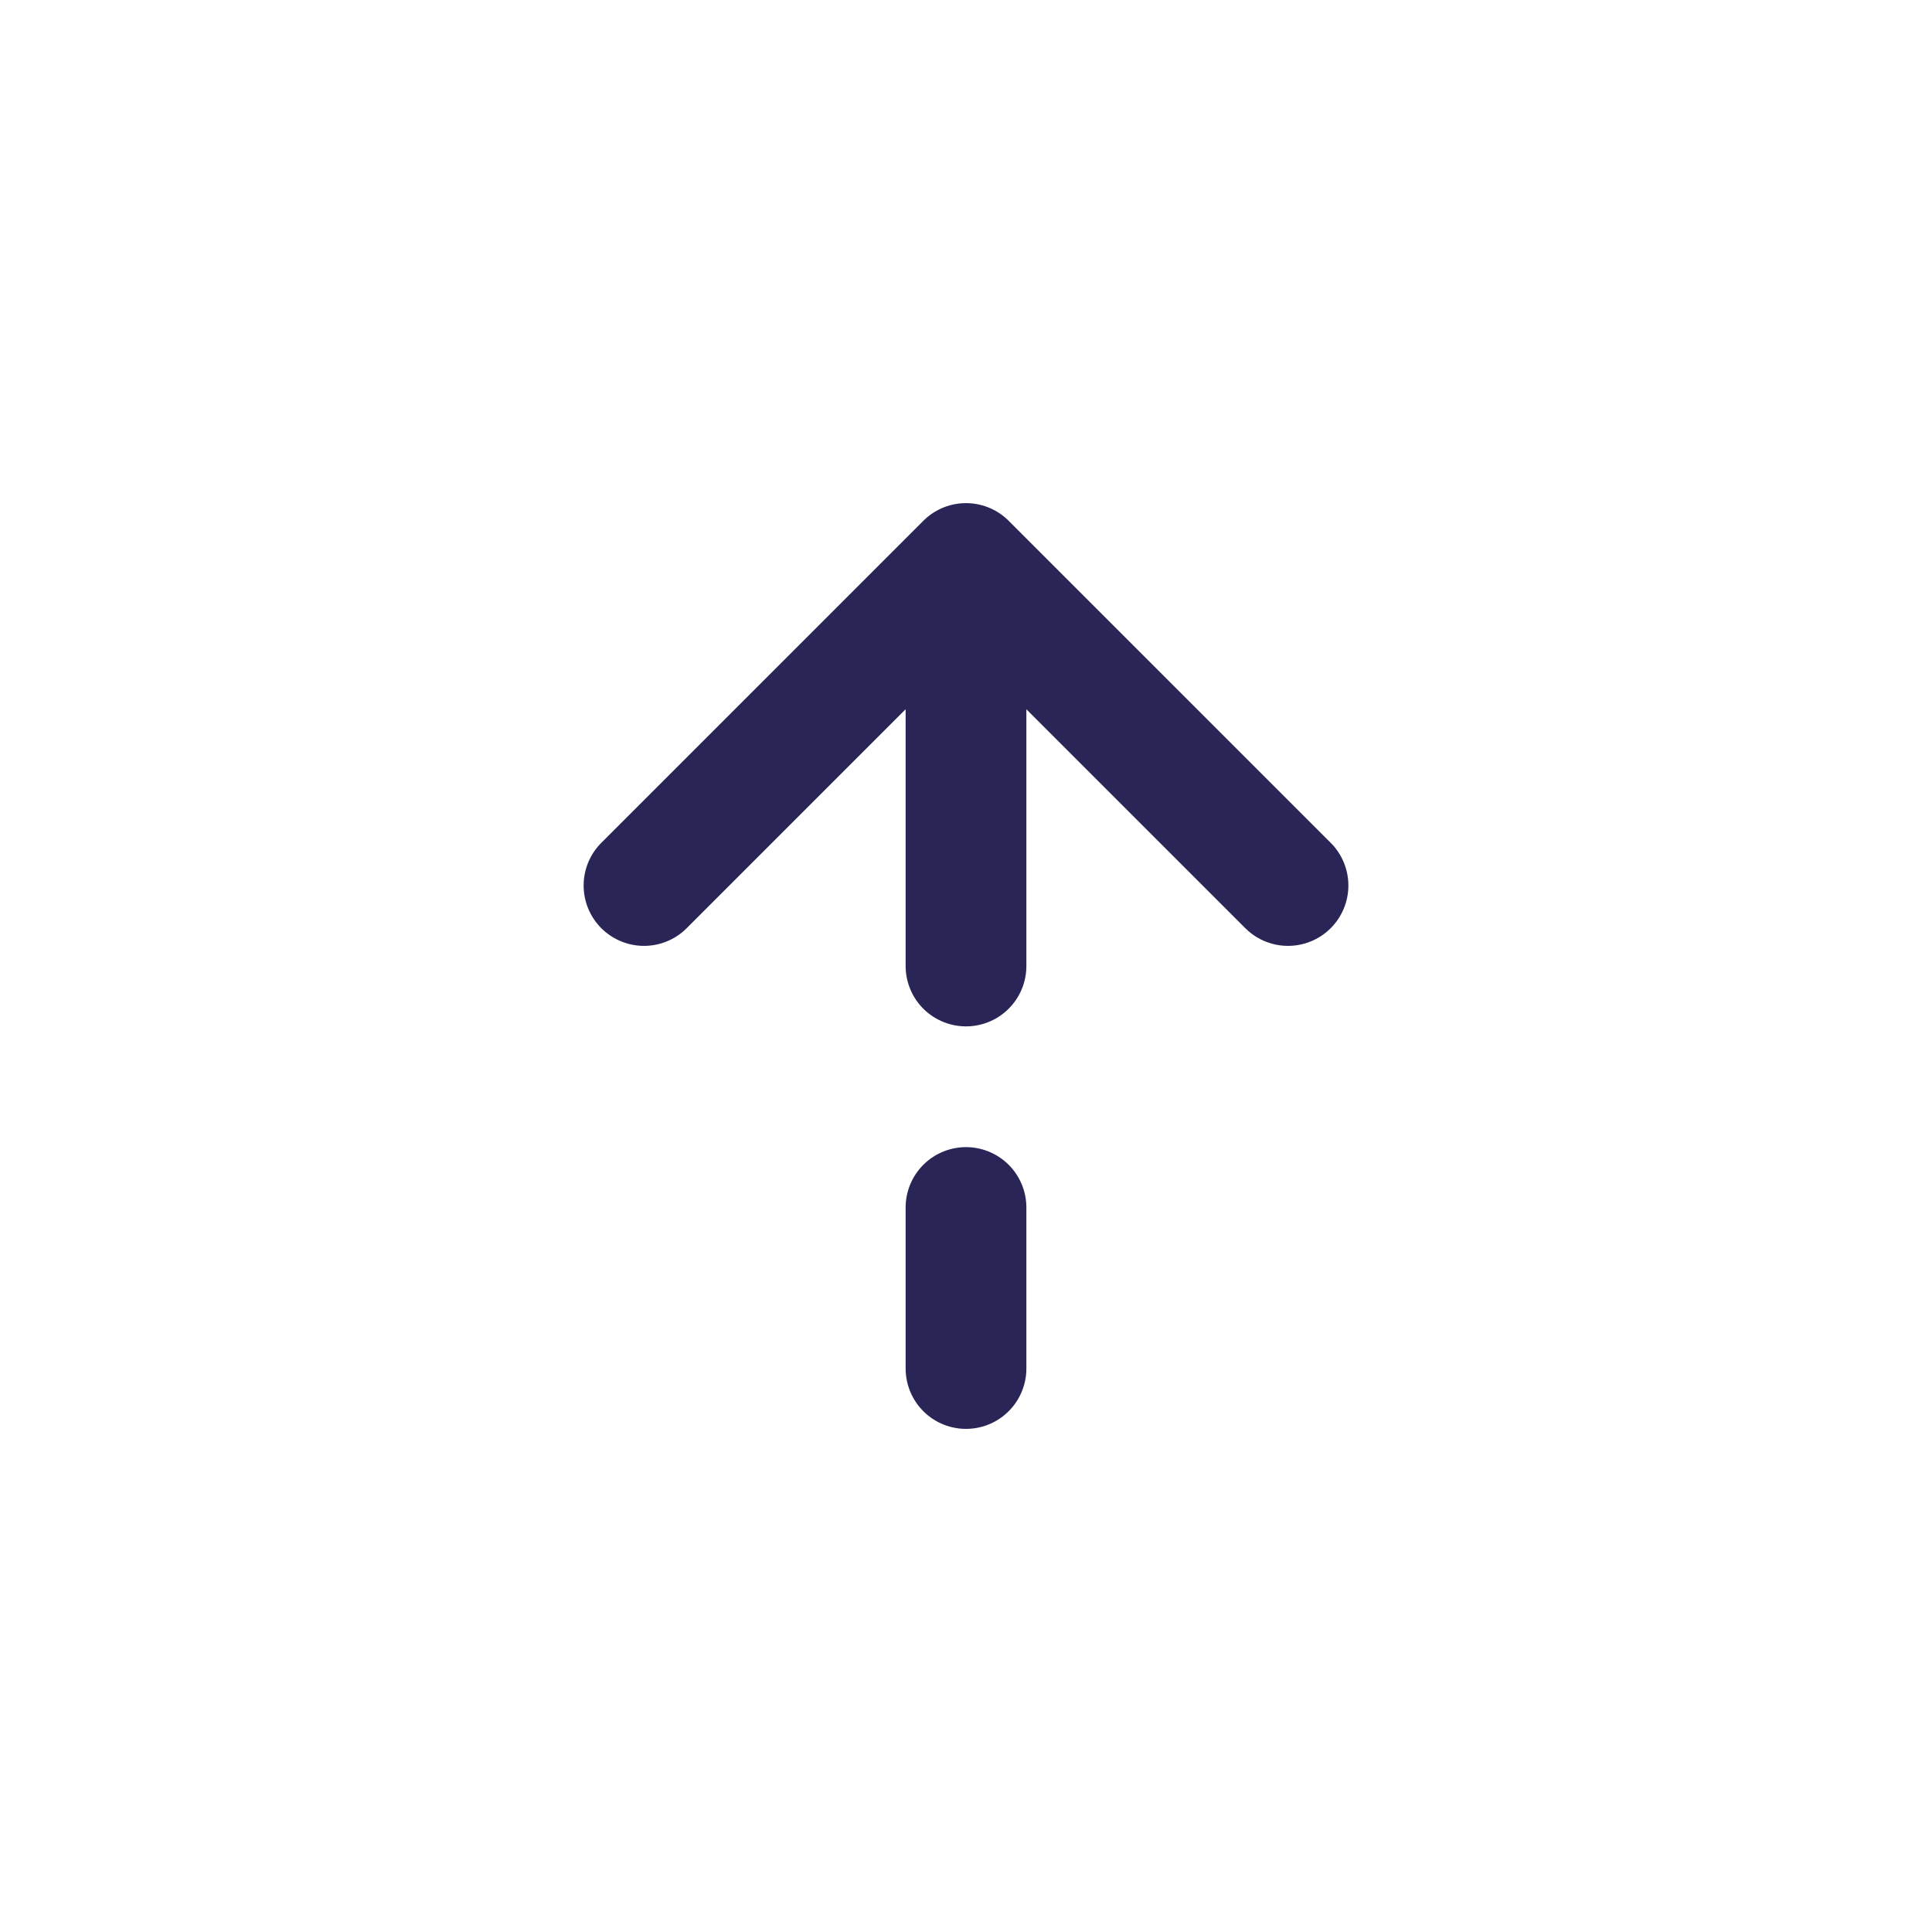
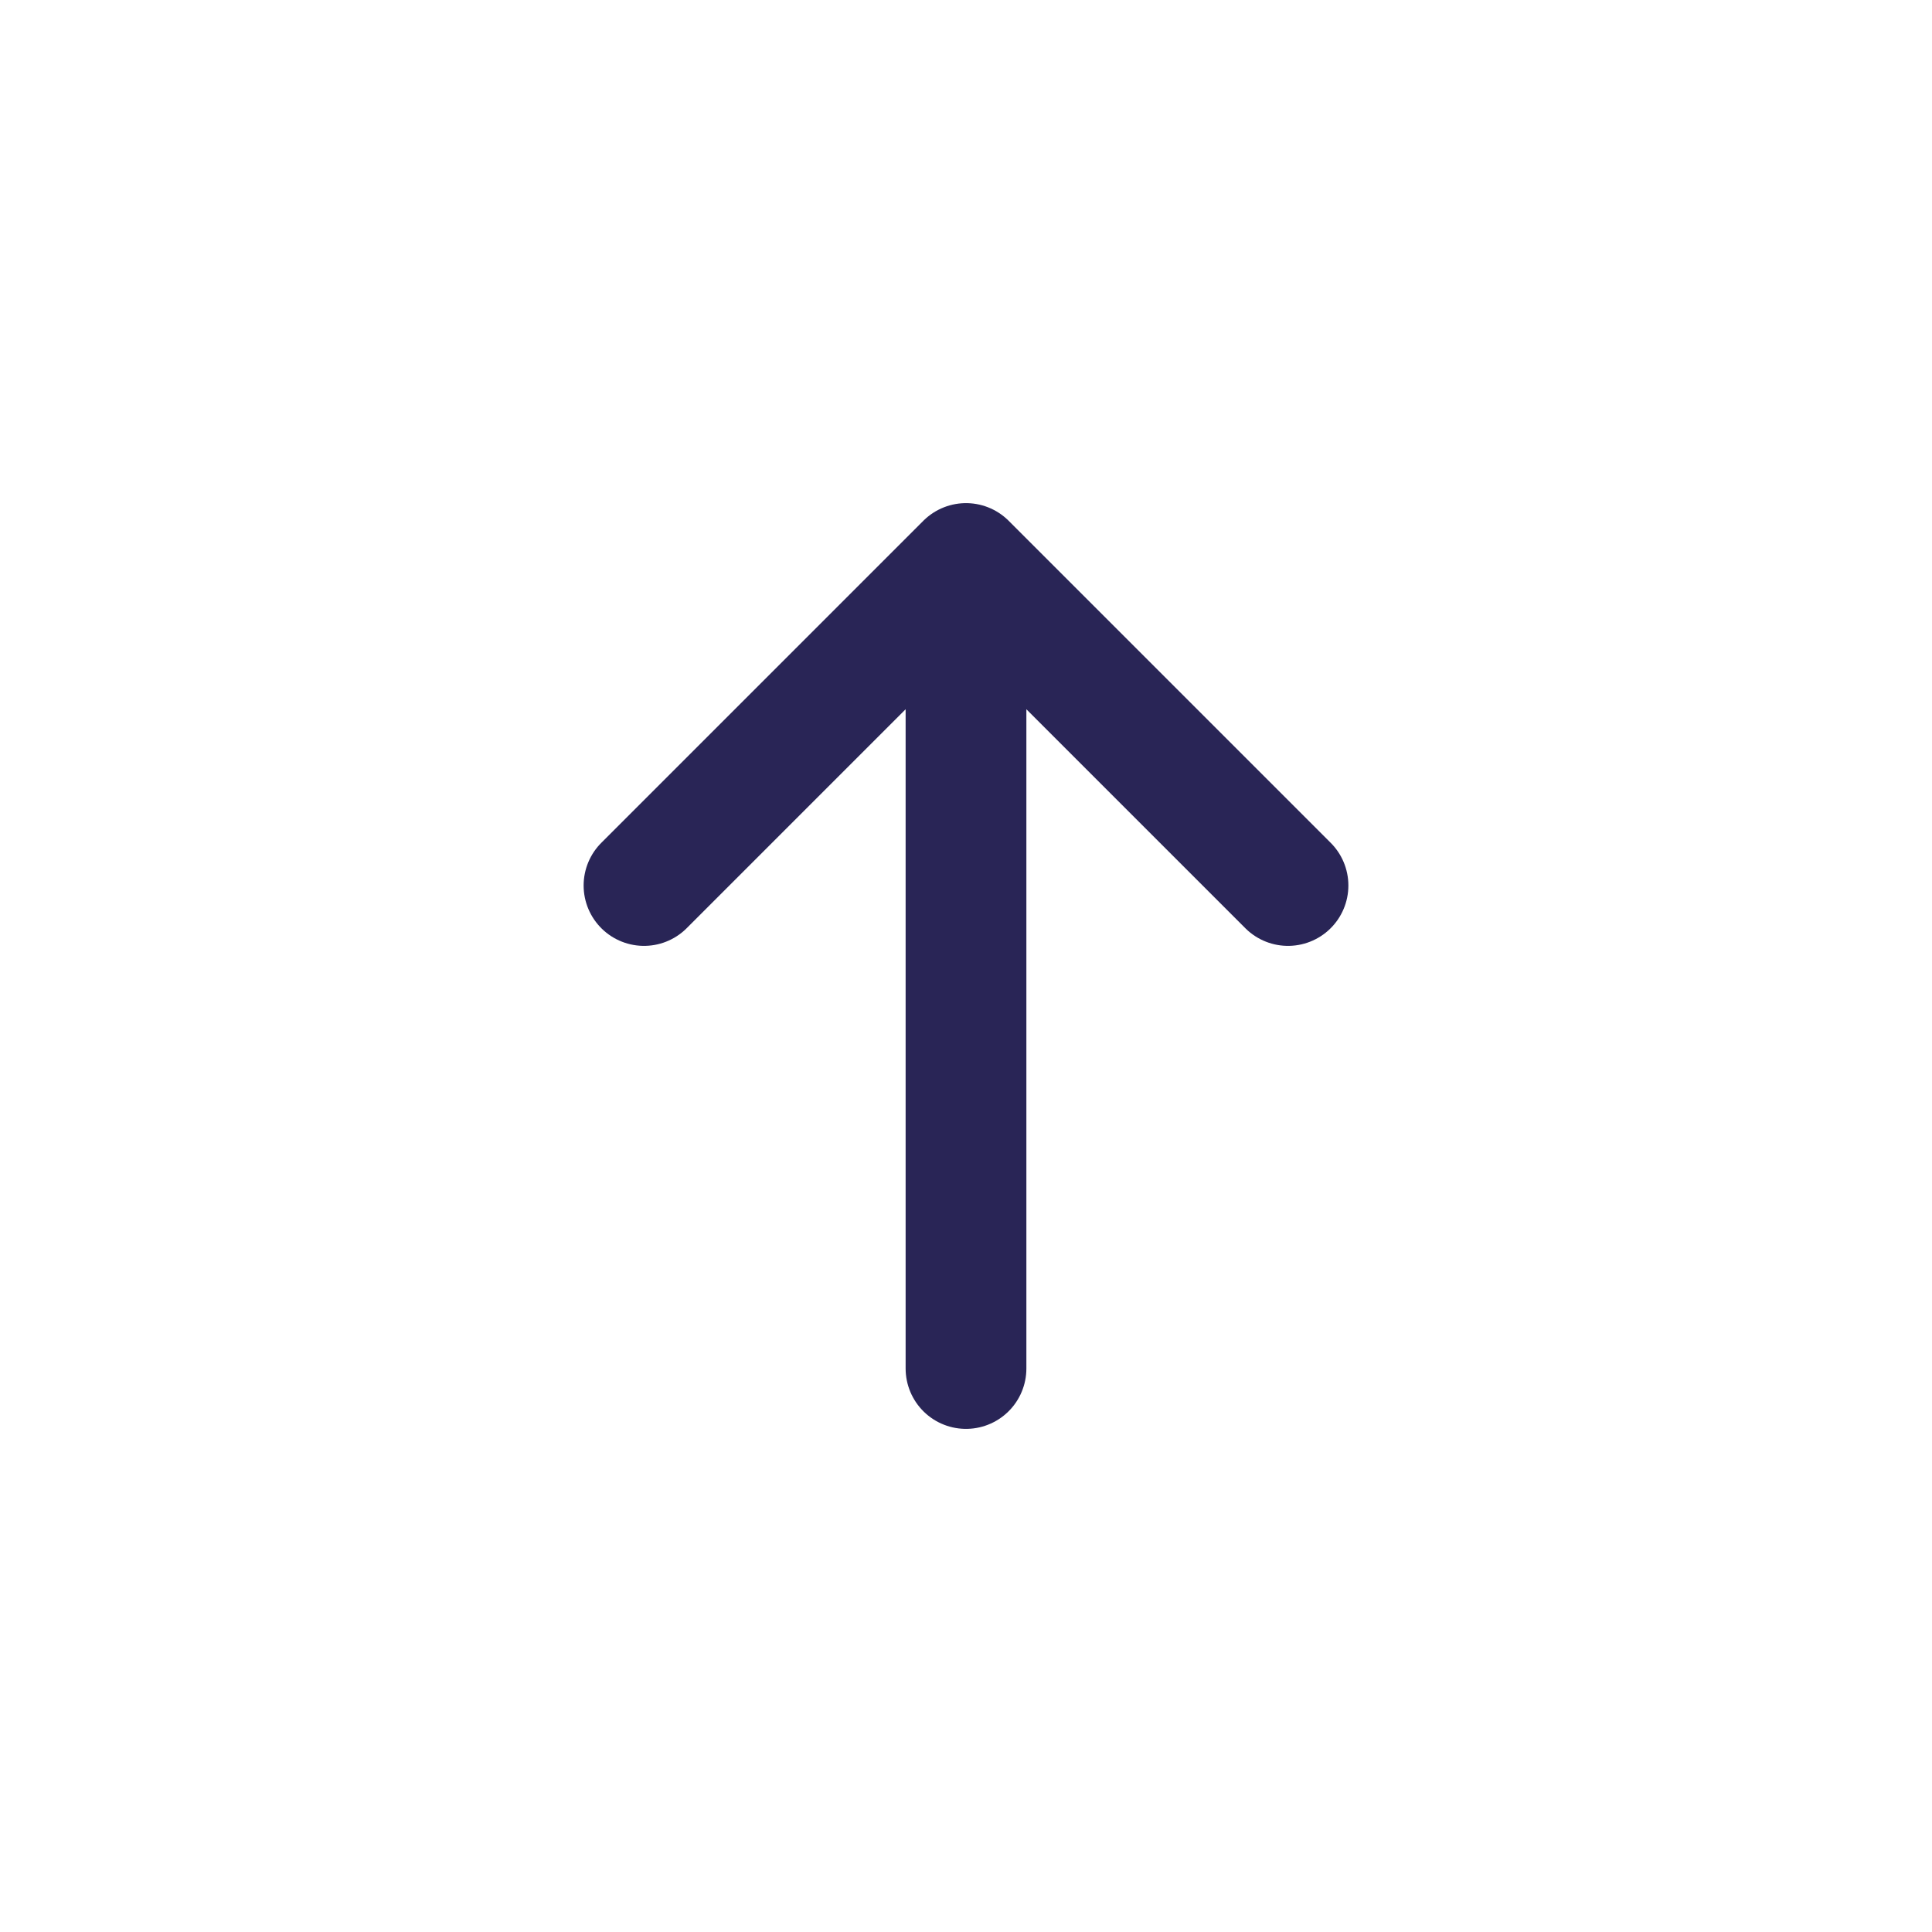
<svg xmlns="http://www.w3.org/2000/svg" width="24" height="24" viewBox="0 0 24 24" fill="none">
-   <path d="M12 7L16 11M12 7L8 11M12 7V12M12 17V15" stroke="#292556" stroke-width="1.5" stroke-linecap="round" stroke-linejoin="round" />
+   <path d="M12 17L12 7M12 7L16 11M12 7L8 11" stroke="#292556" stroke-width="1.5" stroke-linecap="round" stroke-linejoin="round" />
</svg>
